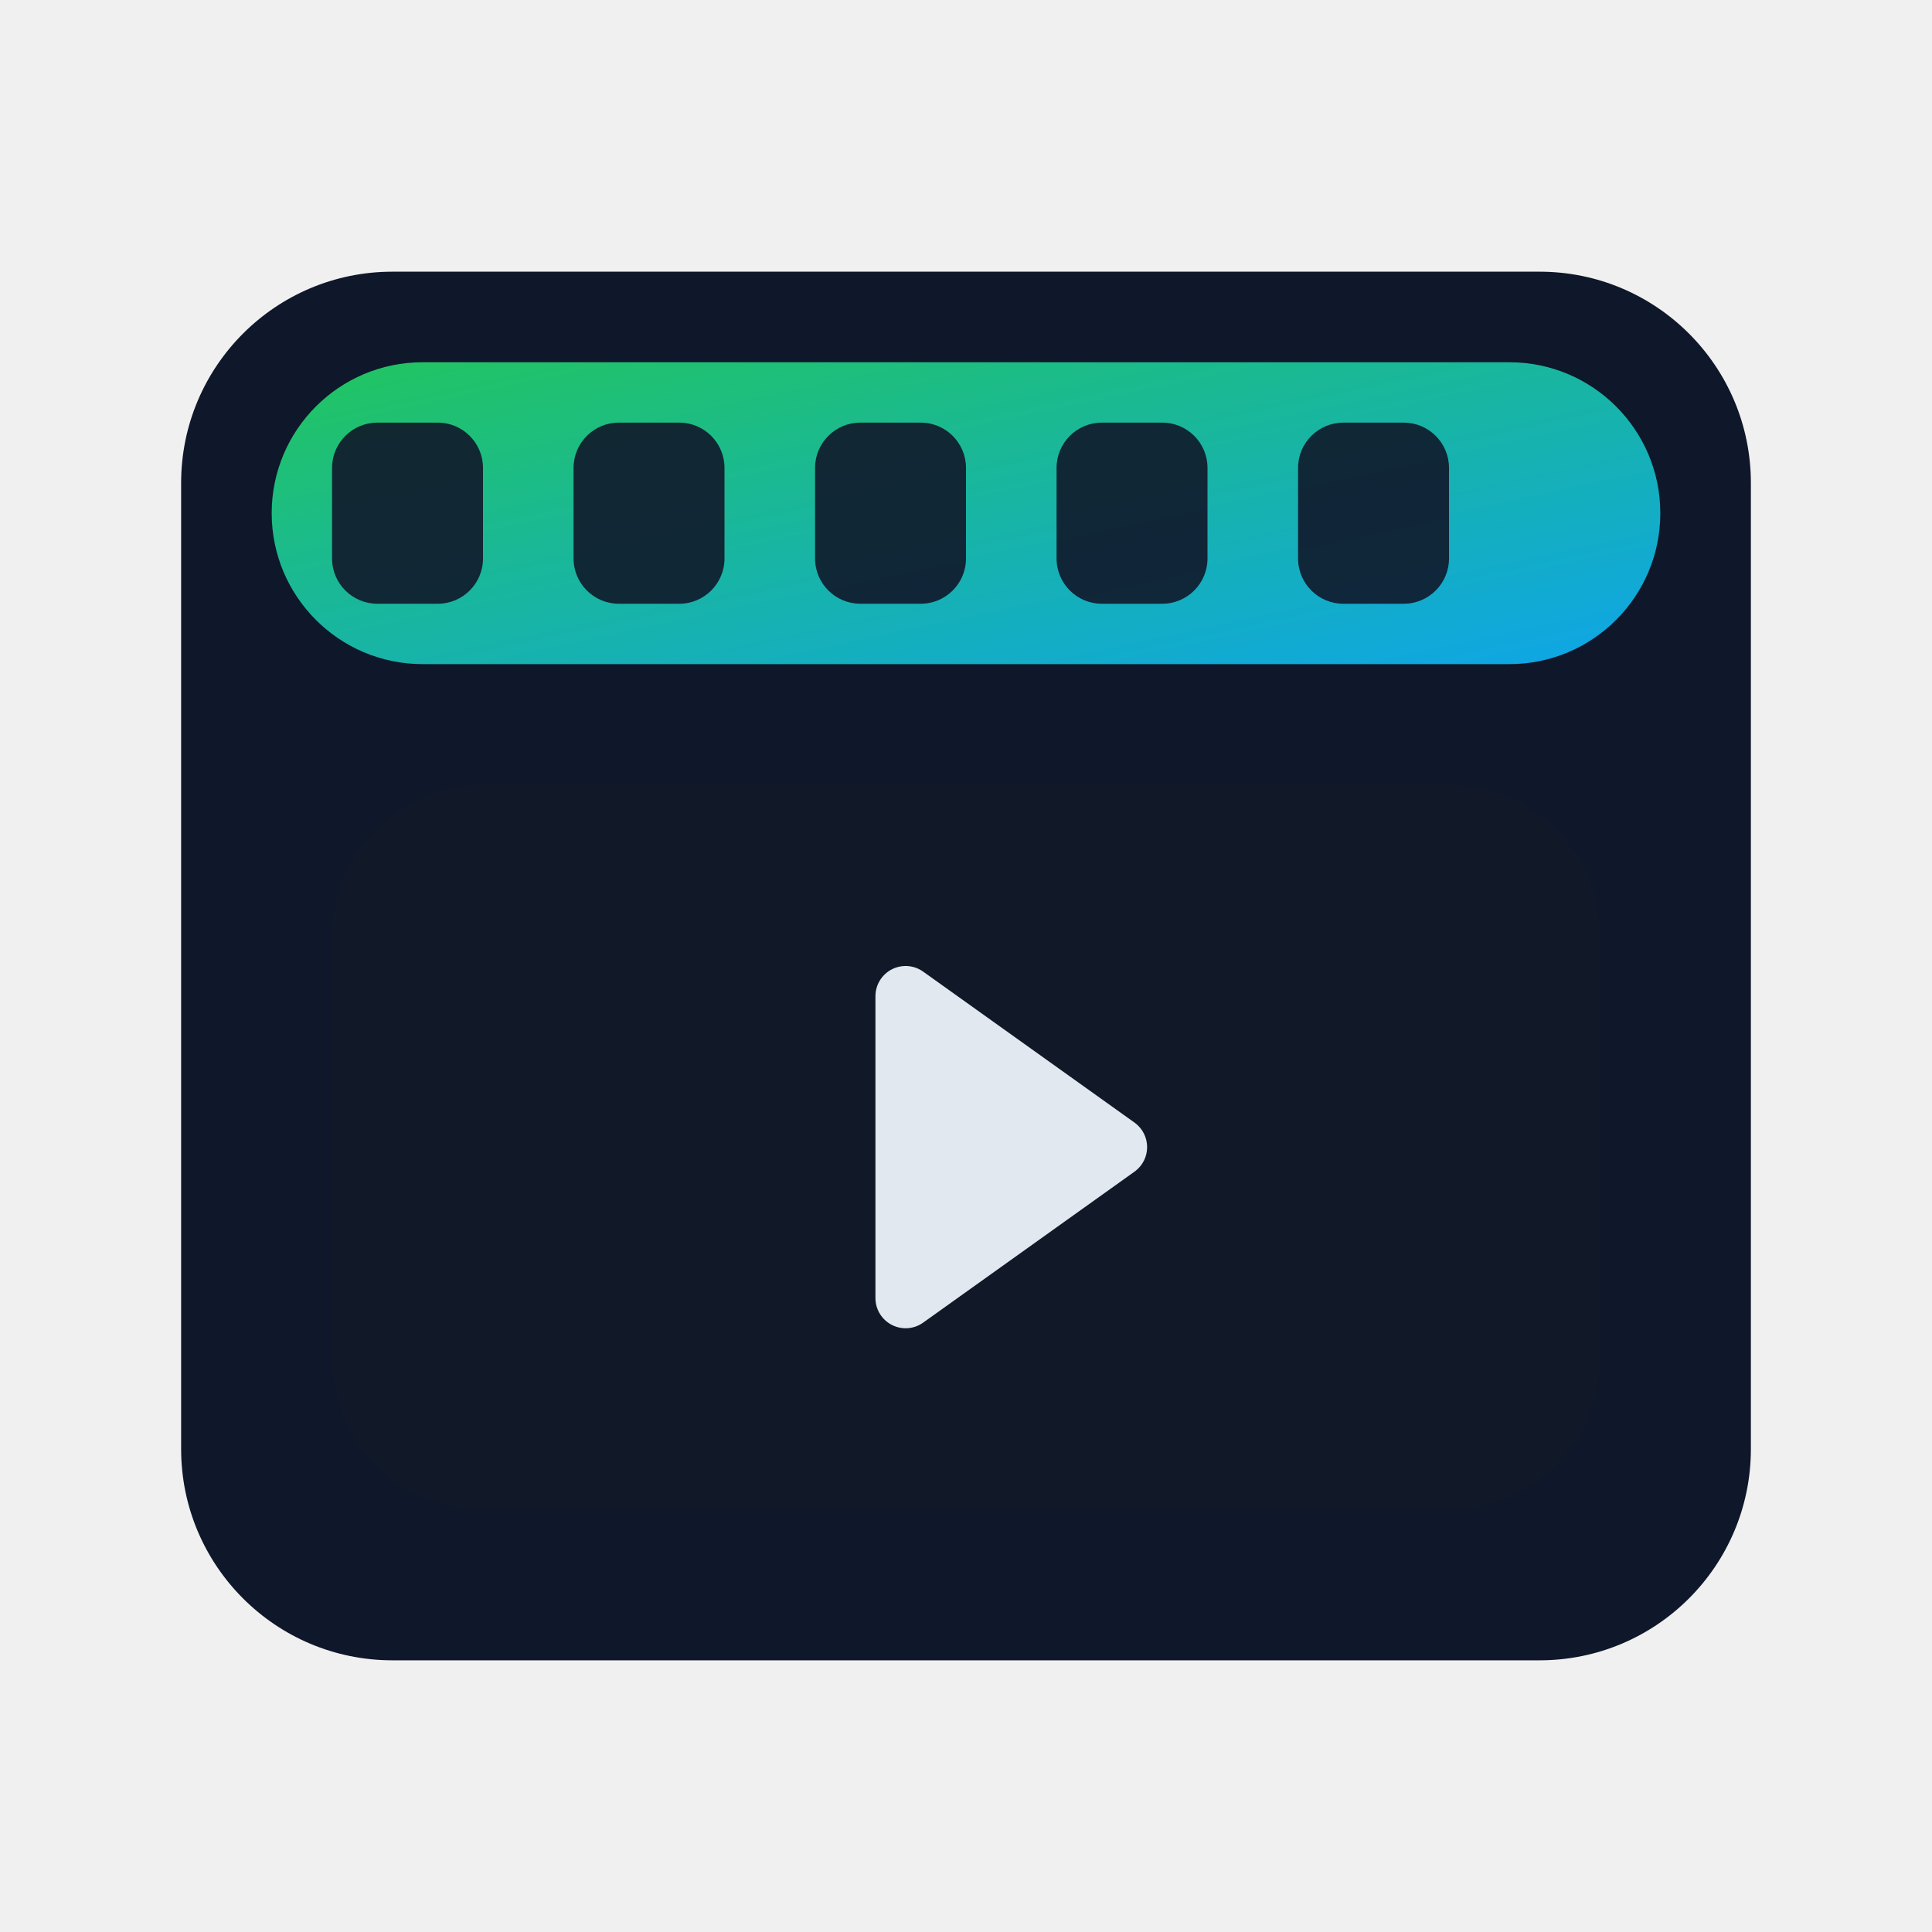
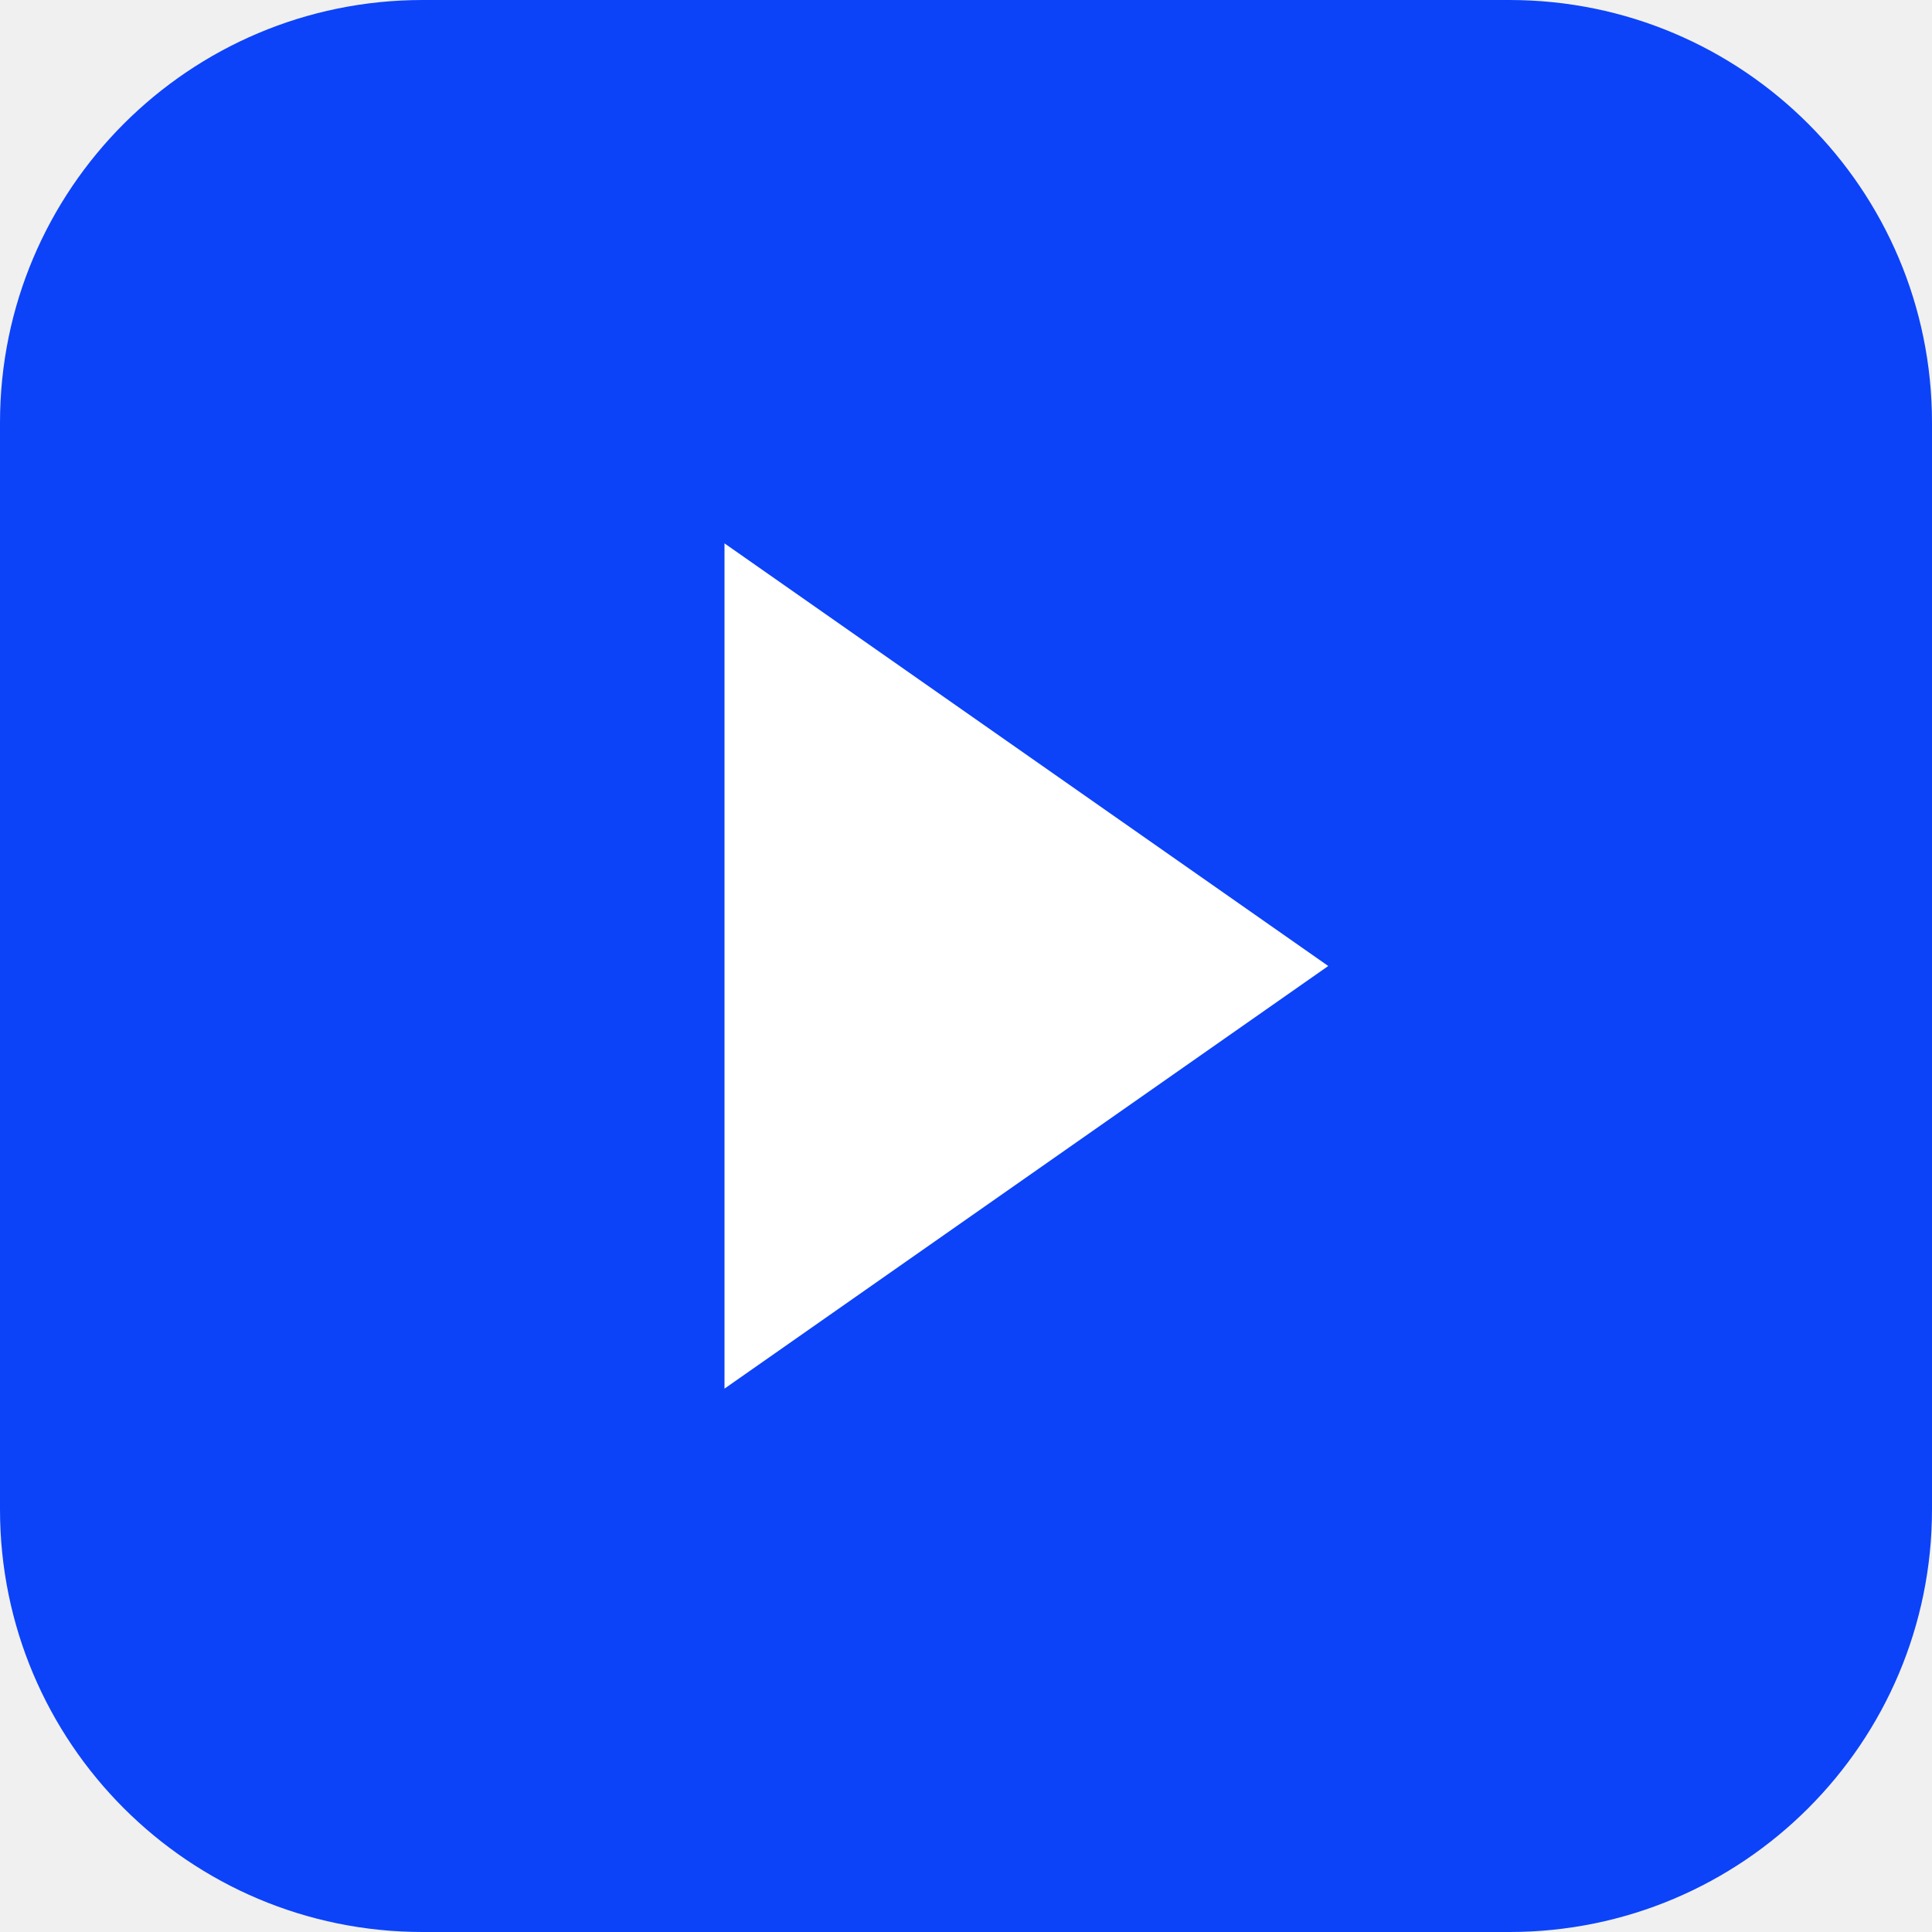
- <svg xmlns="http://www.w3.org/2000/svg" viewBox="0 0 128 128" role="img" aria-label="Movies icon">
-   <defs>
-     <linearGradient id="g" x1="0" y1="0" x2="1" y2="1">
-       <stop offset="0" stop-color="#22c55e" />
-       <stop offset="1" stop-color="#0ea5e9" />
-     </linearGradient>
-   </defs>
-   <rect x="12" y="18" width="104" height="92" rx="14" fill="#0f172a" />
-   <rect x="18" y="24" width="92" height="20" rx="10" fill="url(#g)" />
-   <g fill="#0f172a" opacity="0.9">
-     <rect x="22" y="28" width="10" height="12" rx="3" />
-     <rect x="38" y="28" width="10" height="12" rx="3" />
-     <rect x="54" y="28" width="10" height="12" rx="3" />
-     <rect x="70" y="28" width="10" height="12" rx="3" />
-     <rect x="86" y="28" width="10" height="12" rx="3" />
-   </g>
-   <rect x="22" y="52" width="84" height="48" rx="10" fill="#111827" />
-   <path d="M58 66v20a2 2 0 0 0 3.2 1.6l14-10a2 2 0 0 0 0-3.2l-14-10A2 2 0 0 0 58 66z" fill="#e2e8f0" />
+ <svg xmlns="http://www.w3.org/2000/svg" viewBox="0 0 128 128" role="img" aria-label="Movies">
+   <rect width="128" height="128" rx="28" fill="#0c43f8" />
+   <path fill="#fff" d="M48 36 48 92 88 64z" />
</svg>
